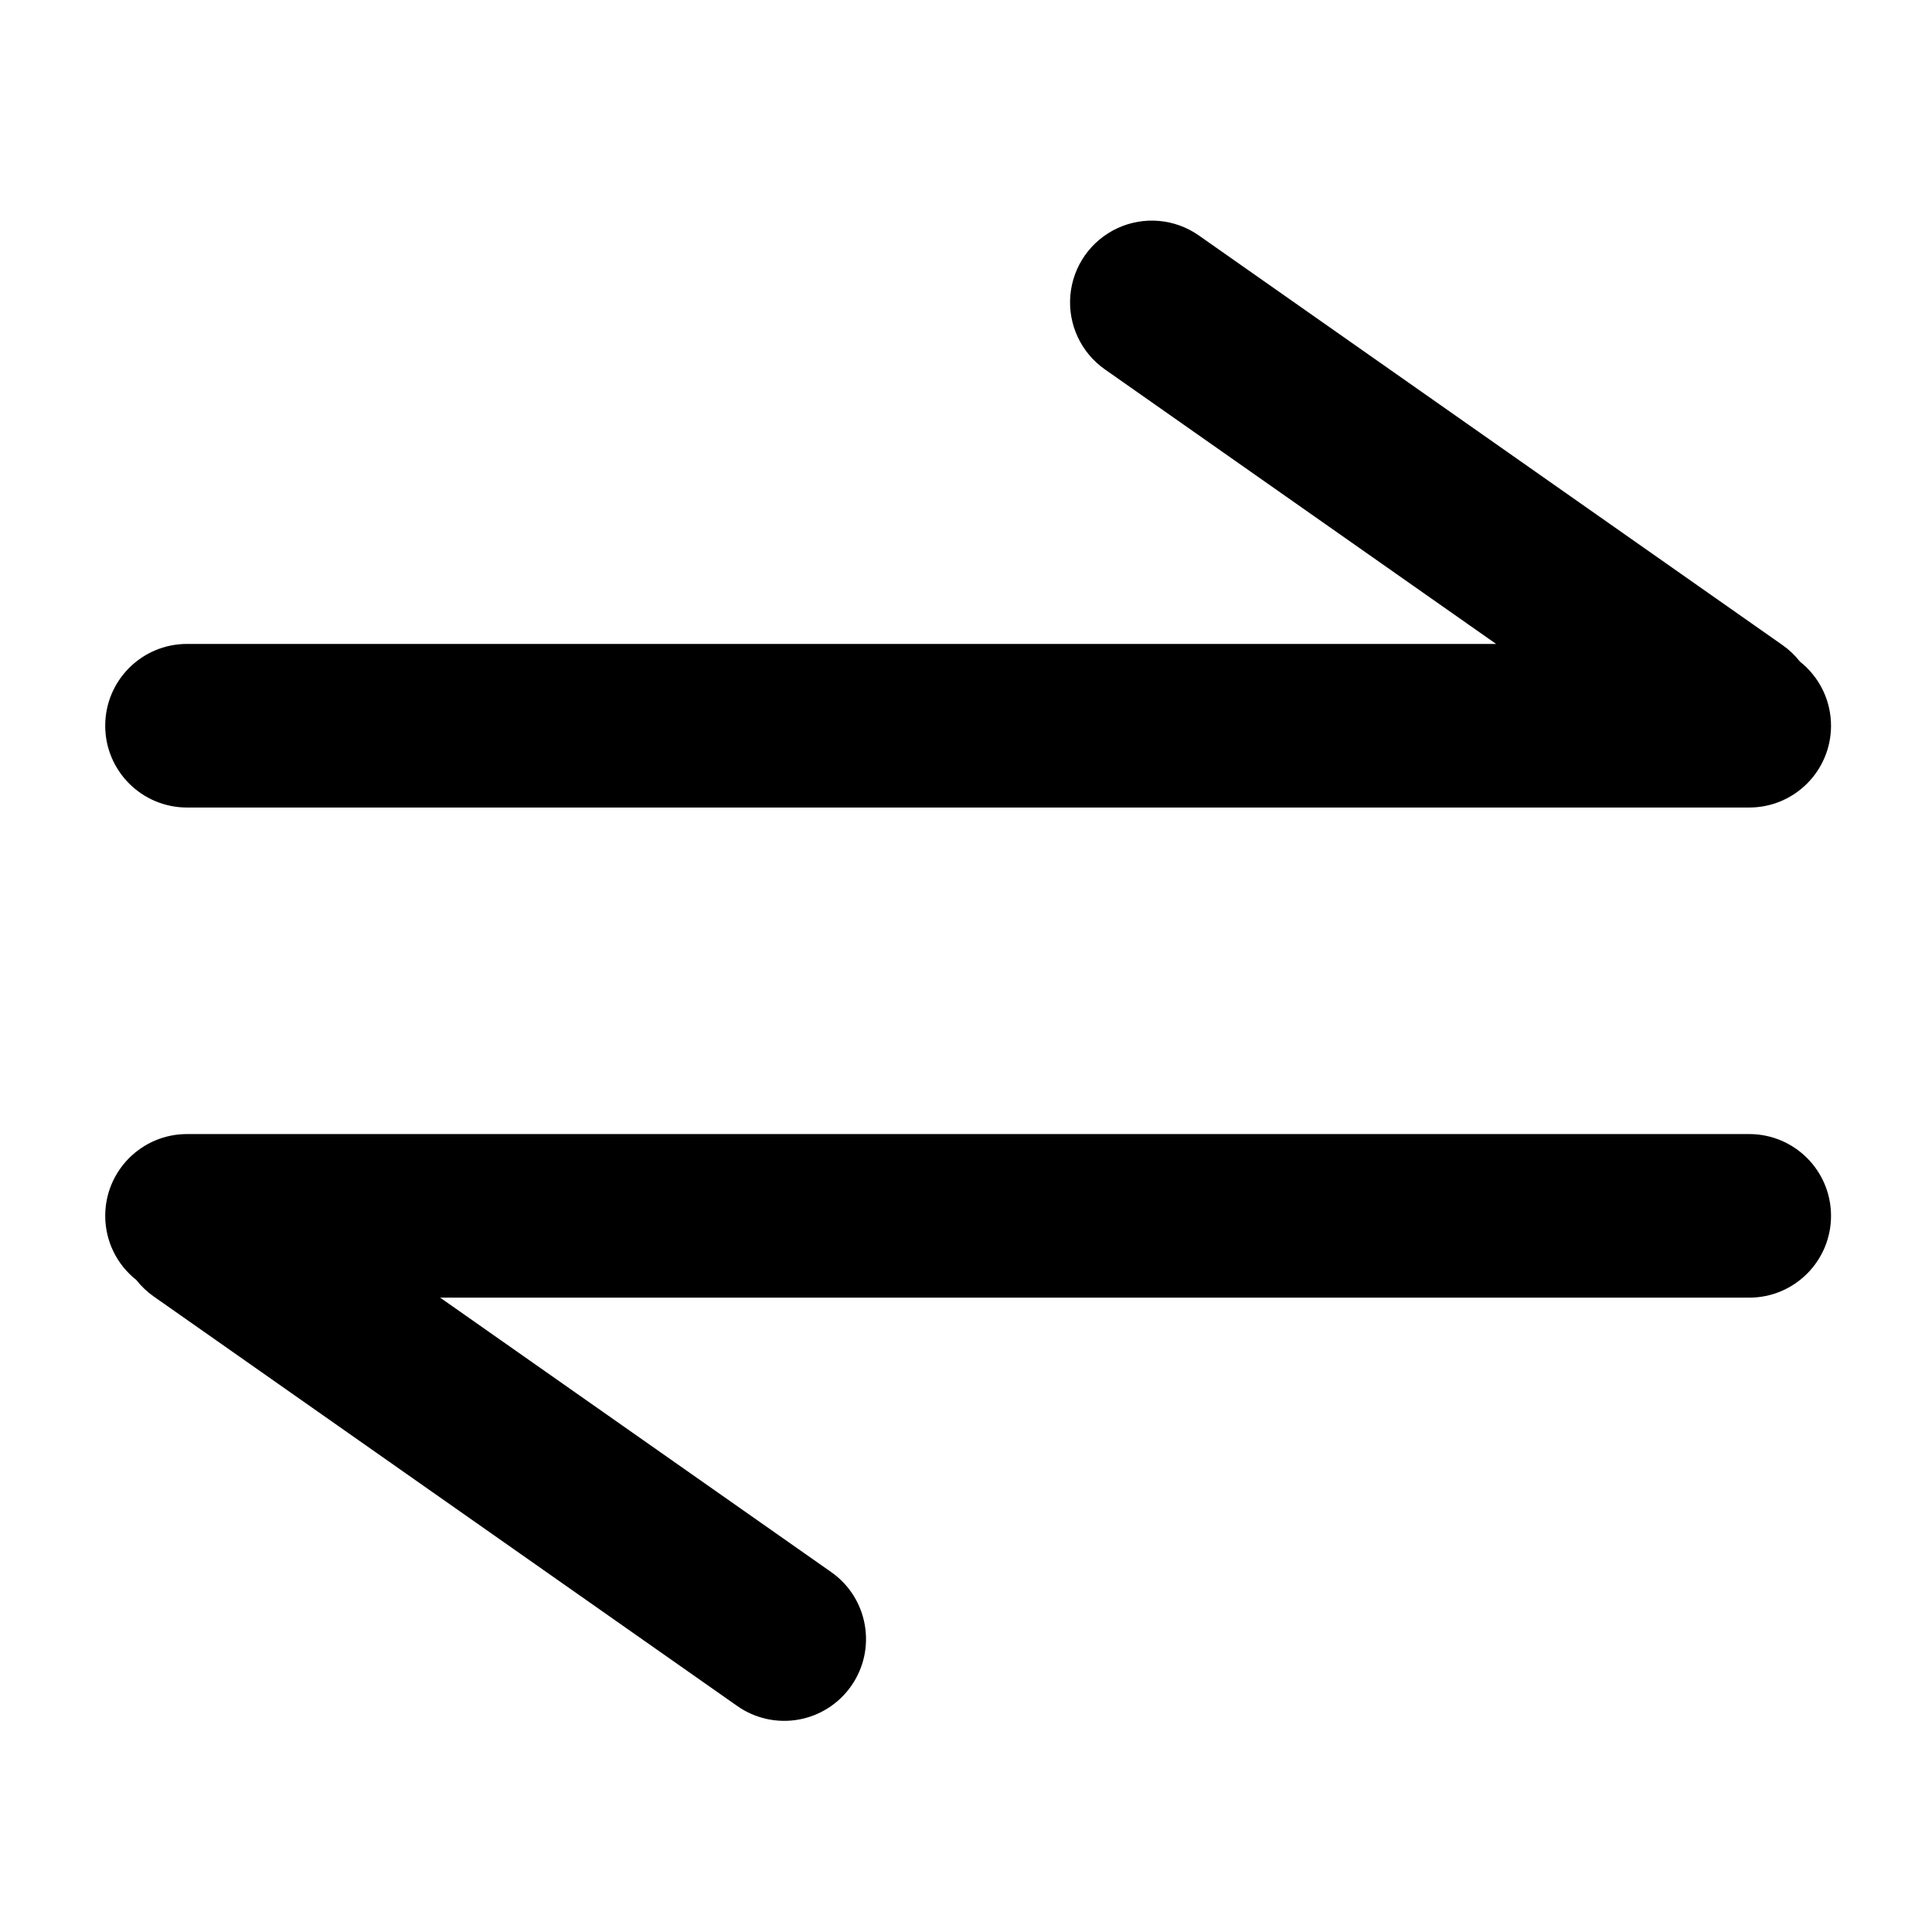
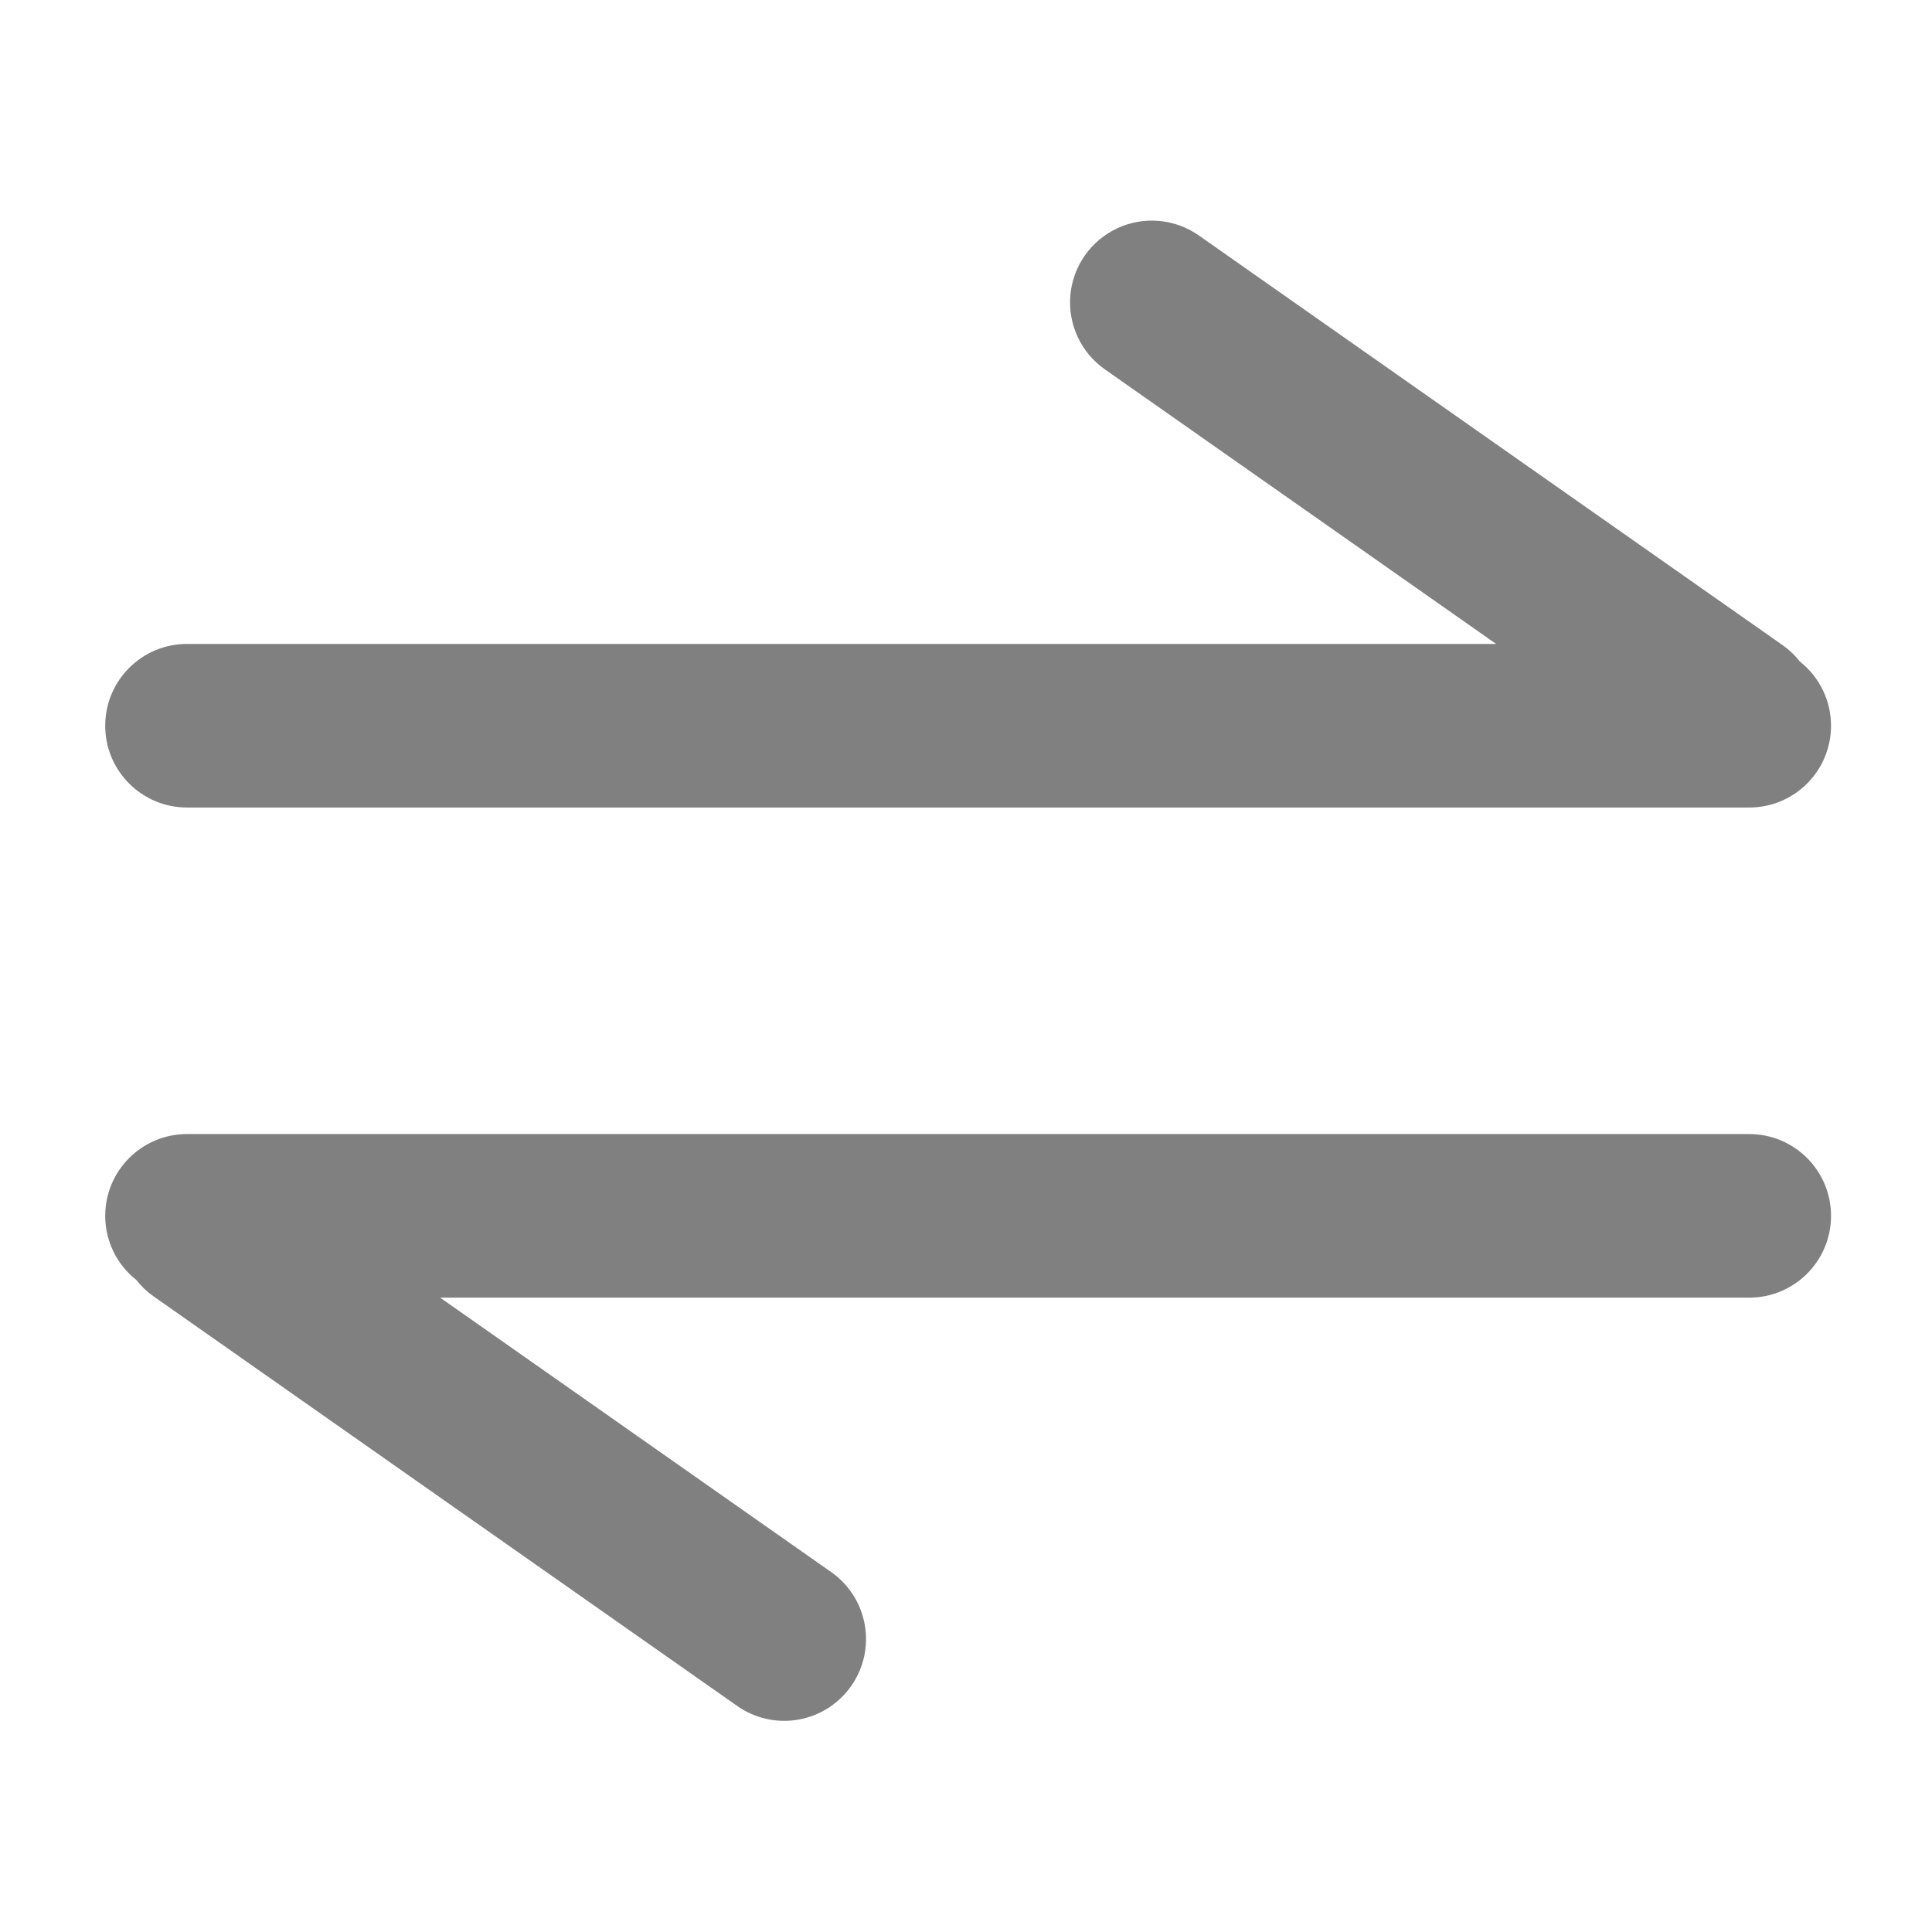
<svg xmlns="http://www.w3.org/2000/svg" class="icon" viewBox="0 0 1024 1024" version="1.1" width="200" height="200">
-   <path d="M99.12 428.002h828.014a43.35 43.35 0 0 0 43.35-43.35 43.249 43.249 0 0 0-16.451-33.957 43.466 43.466 0 0 0-9.22-8.757L635.505 124.87a43.35 43.35 0 1 0-49.809 70.964l207.271 145.46H99.12a43.35 43.35 0 0 0 0 86.708z m828.014 173.075H99.12a43.35 43.35 0 0 0-43.35 43.35 43.206 43.206 0 0 0 16.451 33.95 43.284 43.284 0 0 0 9.22 8.757L390.75 904.21a43.314 43.314 0 0 0 60.387-10.584 43.35 43.35 0 0 0-10.578-60.387l-207.27-145.46h693.845a43.35 43.35 0 0 0 0-86.7z" />
+   <path fill="gray" d="M99.12 428.002h828.014a43.35 43.35 0 0 0 43.35-43.35 43.249 43.249 0 0 0-16.451-33.957 43.466 43.466 0 0 0-9.22-8.757L635.505 124.87a43.35 43.35 0 1 0-49.809 70.964l207.271 145.46H99.12a43.35 43.35 0 0 0 0 86.708z m828.014 173.075H99.12a43.35 43.35 0 0 0-43.35 43.35 43.206 43.206 0 0 0 16.451 33.95 43.284 43.284 0 0 0 9.22 8.757L390.75 904.21a43.314 43.314 0 0 0 60.387-10.584 43.35 43.35 0 0 0-10.578-60.387l-207.27-145.46h693.845a43.35 43.35 0 0 0 0-86.7z" />
</svg>
